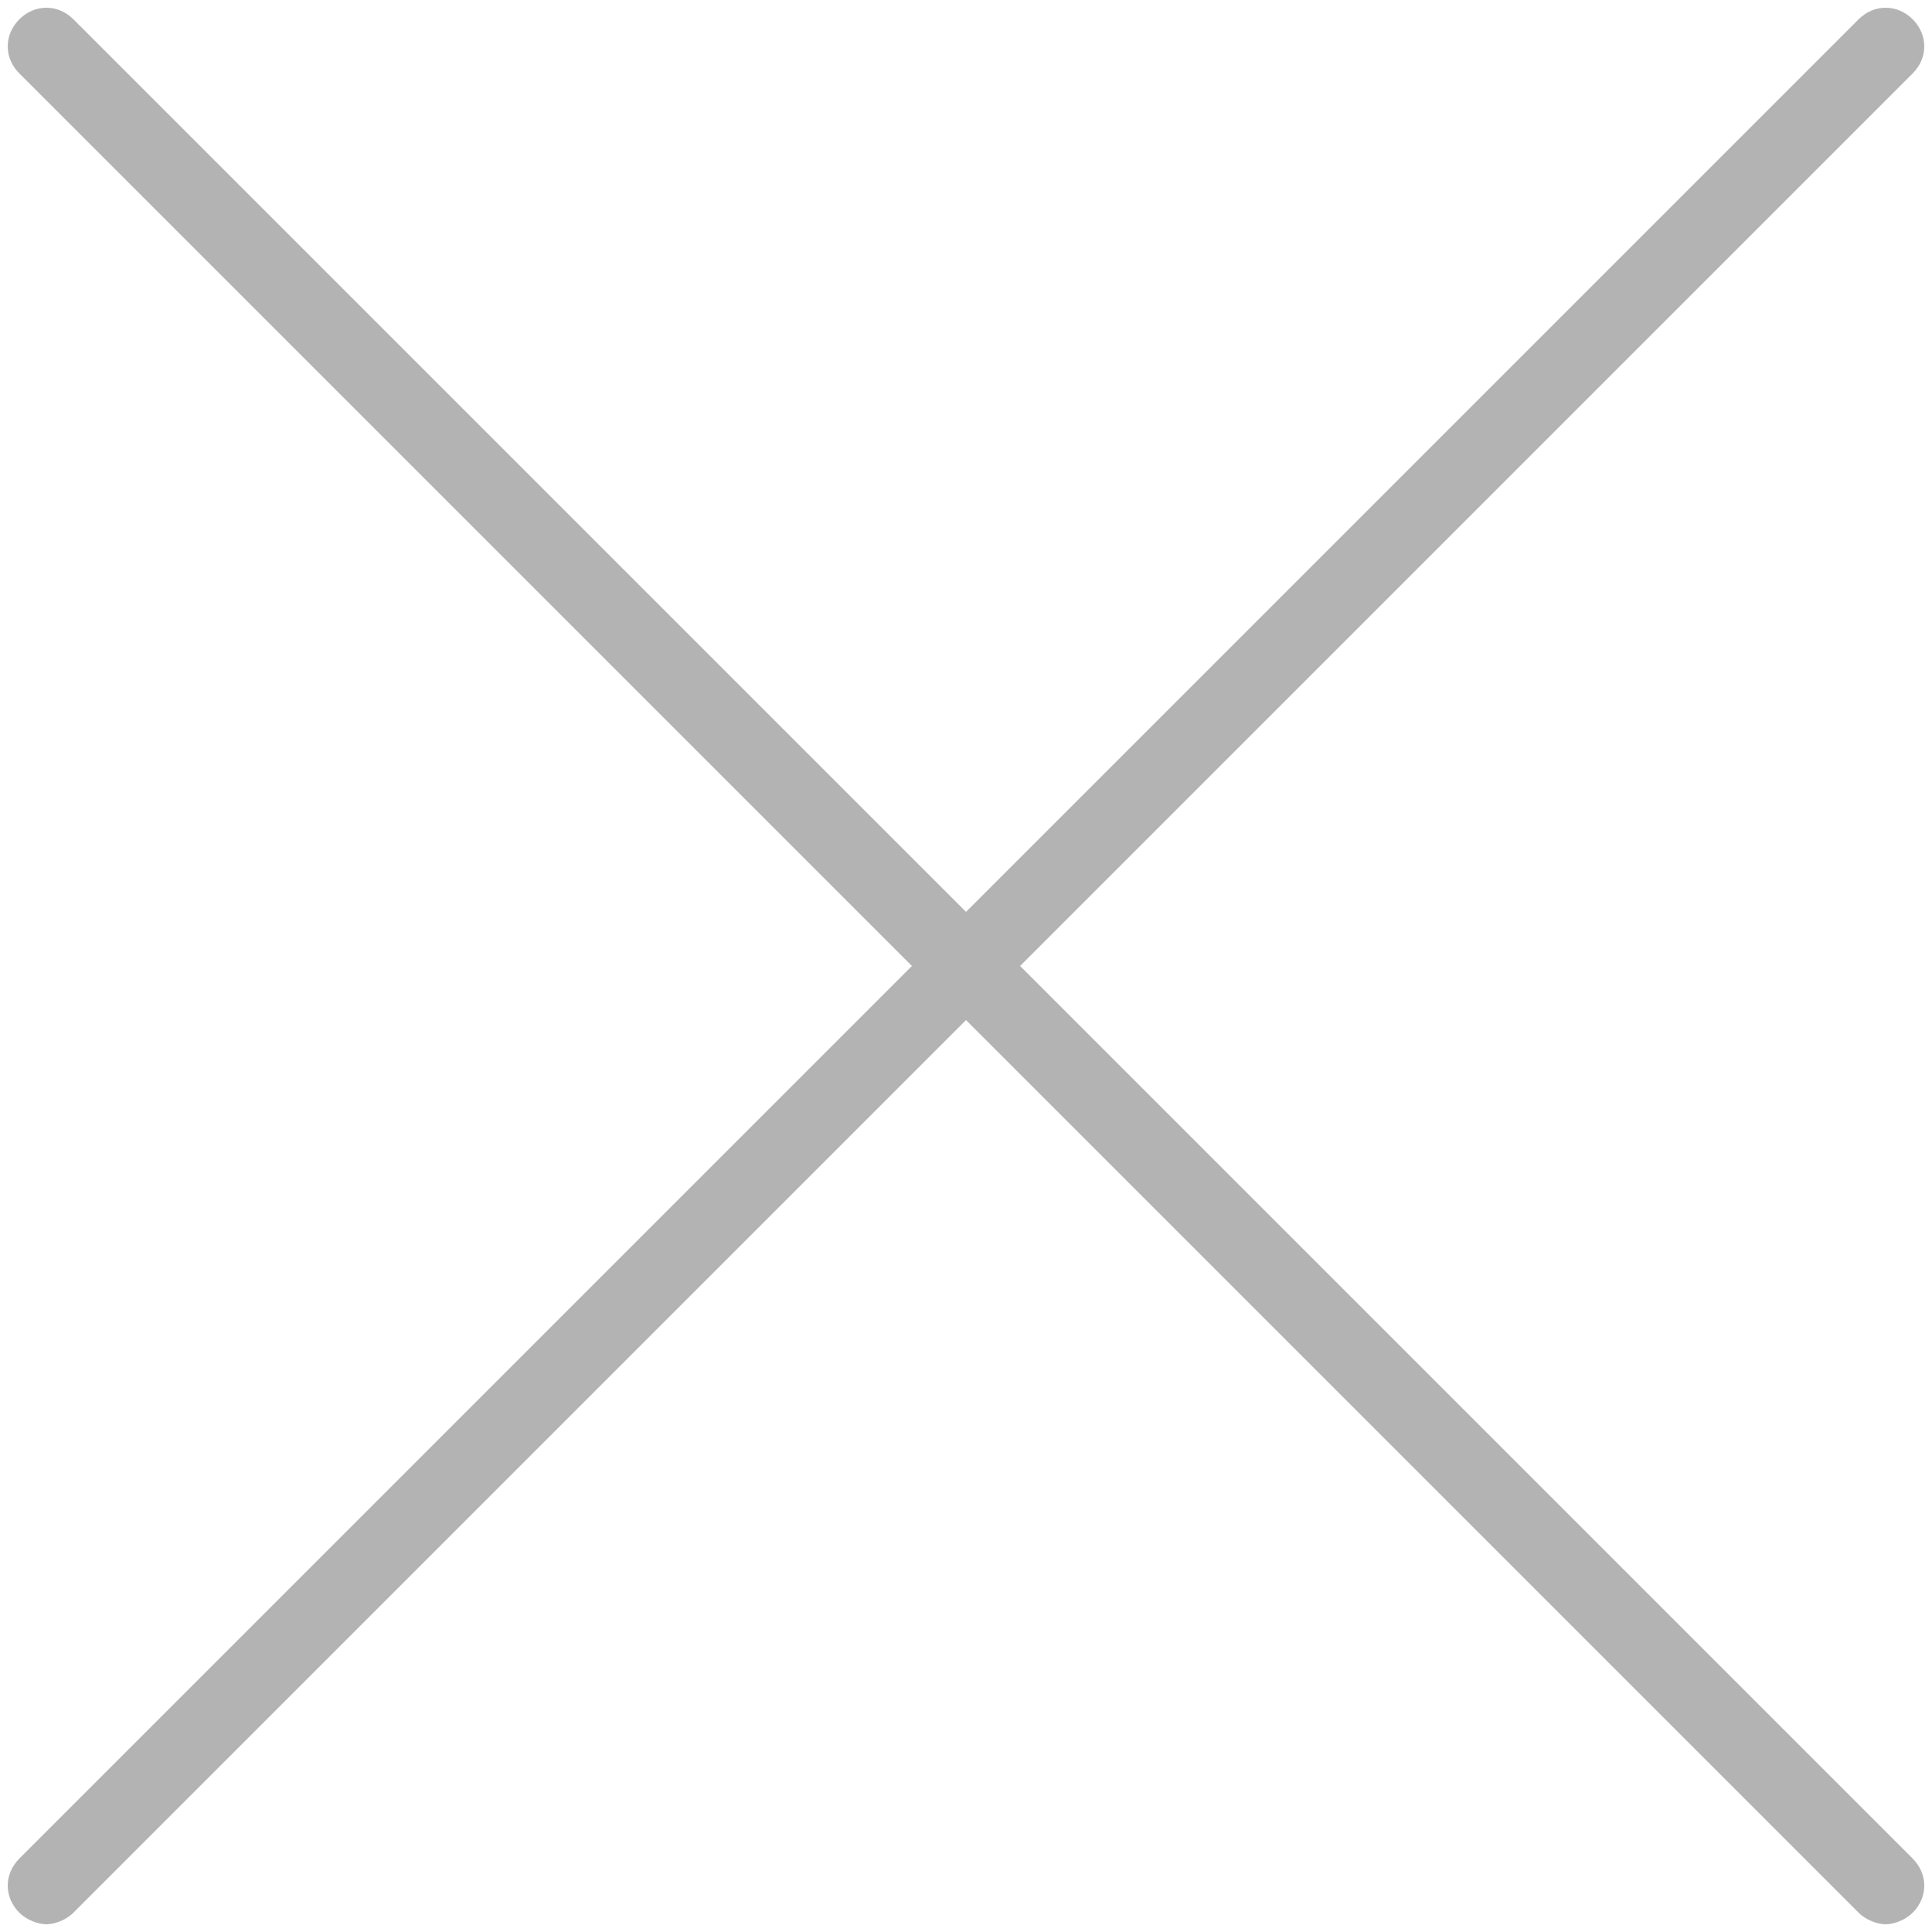
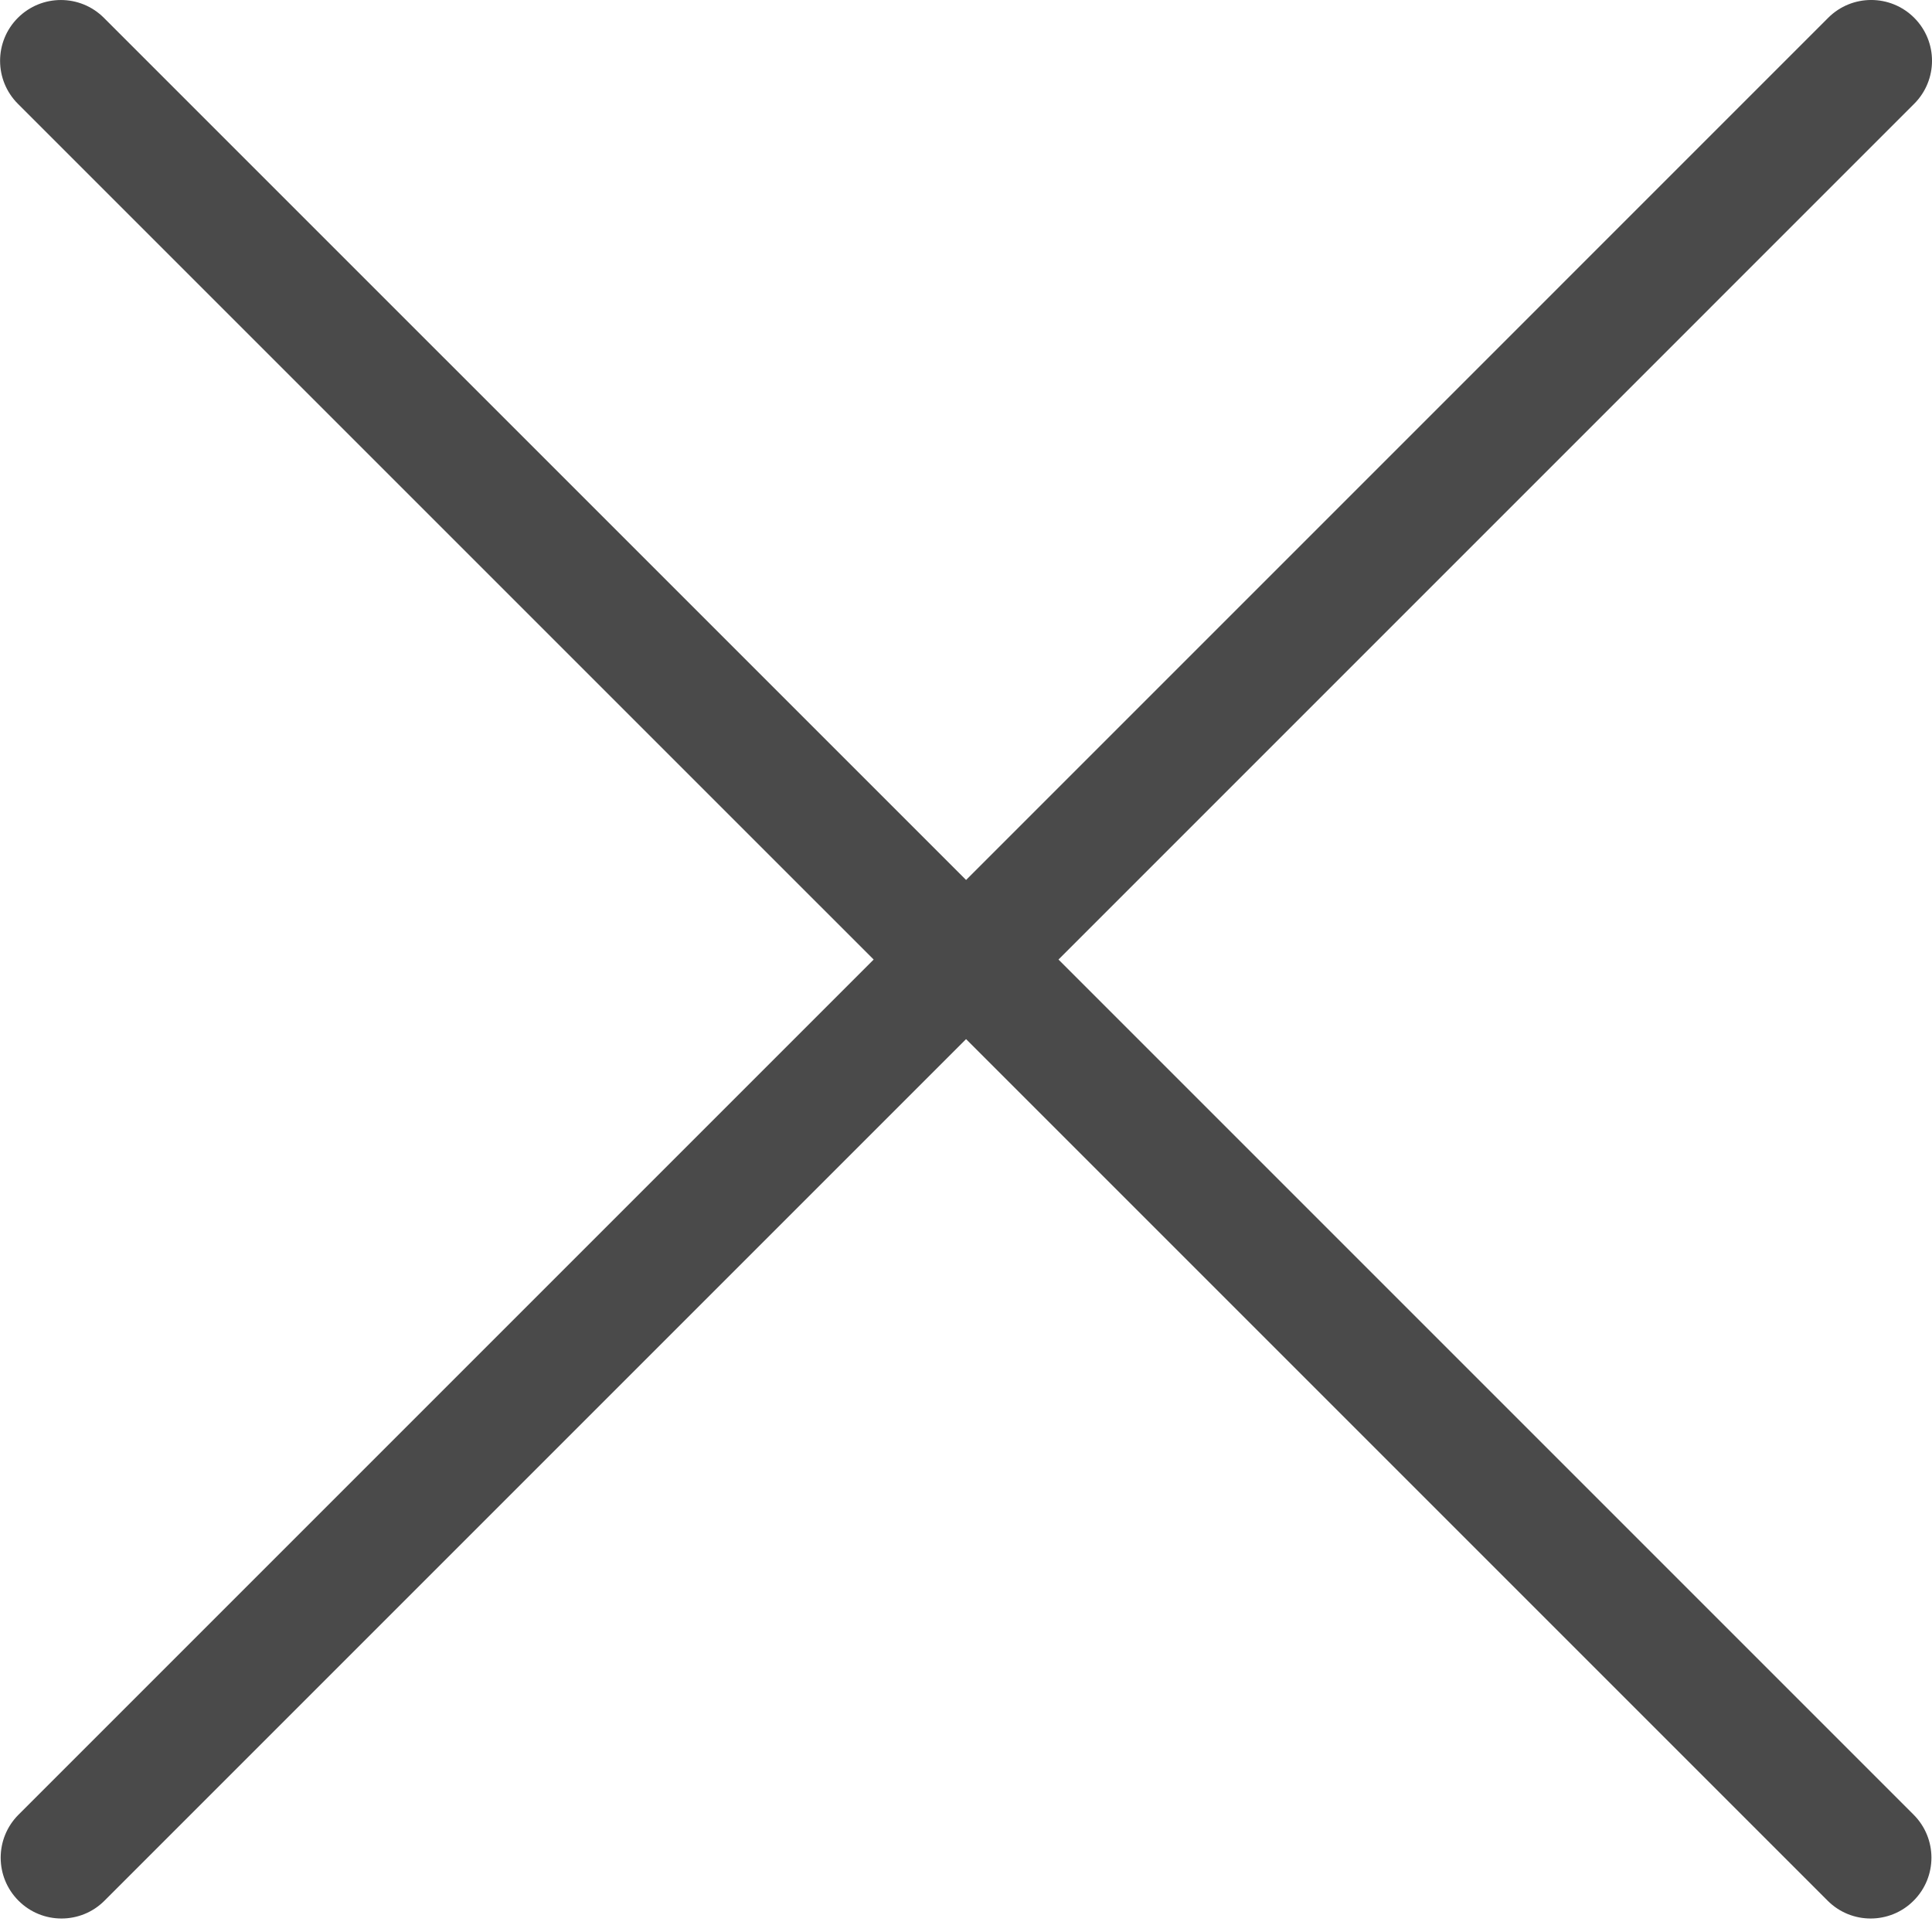
- <svg xmlns="http://www.w3.org/2000/svg" version="1.1" id="Layer_1" x="0px" y="0px" width="50px" height="50px" viewBox="0 0 50 50" style="enable-background:new 0 0 50 50;" xml:space="preserve">
+ <svg xmlns="http://www.w3.org/2000/svg" version="1.1" id="Layer_1" x="0px" y="0px" width="20px" height="20px" viewBox="0 0 64 64" style="enable-background:new 0 0 64 64;" xml:space="preserve">
  <style type="text/css">
- 	.st0{fill:#B3B3B3;}
+ 	.st0{fill:#4A4A4A;}
</style>
-   <path class="st0" d="M26.4,25L49.5,1.9c0.4-0.4,0.4-1,0-1.4s-1-0.4-1.4,0L25,23.6L1.9,0.5c-0.4-0.4-1-0.4-1.4,0s-0.4,1,0,1.4  L23.6,25L0.5,48.1c-0.4,0.4-0.4,1,0,1.4c0.2,0.2,0.5,0.3,0.7,0.3s0.5-0.1,0.7-0.3L25,26.4l23.1,23.1c0.2,0.2,0.5,0.3,0.7,0.3  s0.5-0.1,0.7-0.3c0.4-0.4,0.4-1,0-1.4L26.4,25z" />
+   <path class="st0" d="M28.941,31.786L0.613,60.114c-0.787,0.787-0.787,2.062,0,2.849c0.393,0.394,0.909,0.59,1.424,0.59   c0.516,0,1.031-0.196,1.424-0.59l28.541-28.541l28.541,28.541c0.394,0.394,0.909,0.59,1.424,0.59c0.515,0,1.031-0.196,1.424-0.59   c0.787-0.787,0.787-2.062,0-2.849L35.064,31.786L63.41,3.438c0.787-0.787,0.787-2.062,0-2.849c-0.787-0.786-2.062-0.786-2.848,0   L32.003,29.15L3.441,0.59c-0.787-0.786-2.061-0.786-2.848,0c-0.787,0.787-0.787,2.062,0,2.849L28.941,31.786z" />
</svg>
